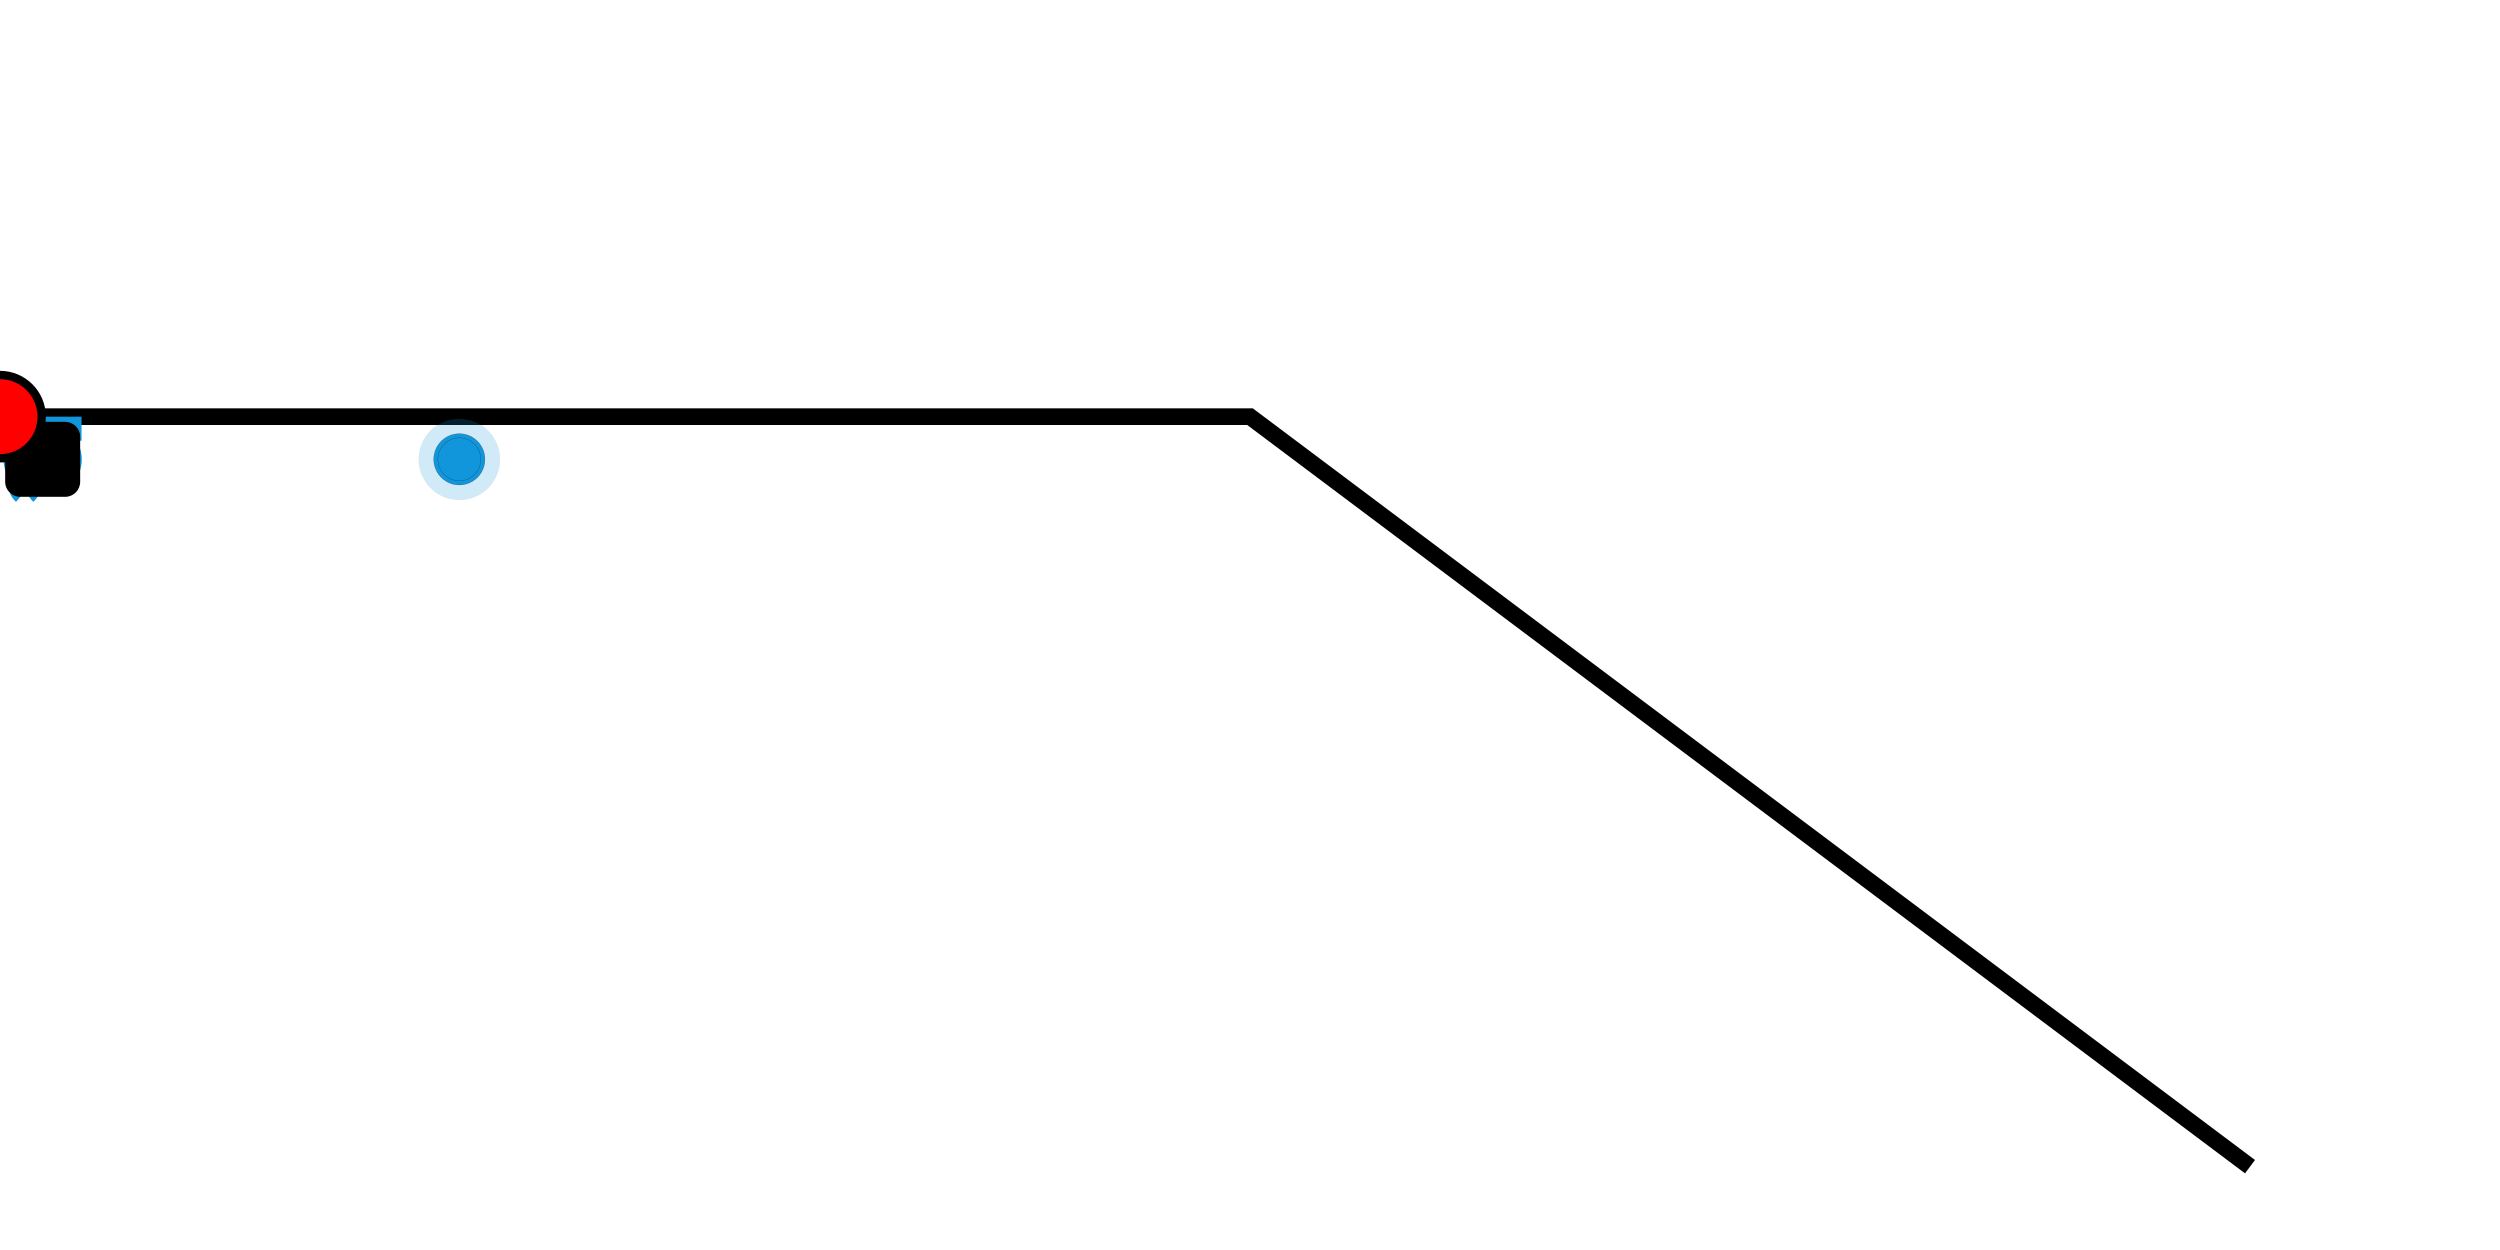
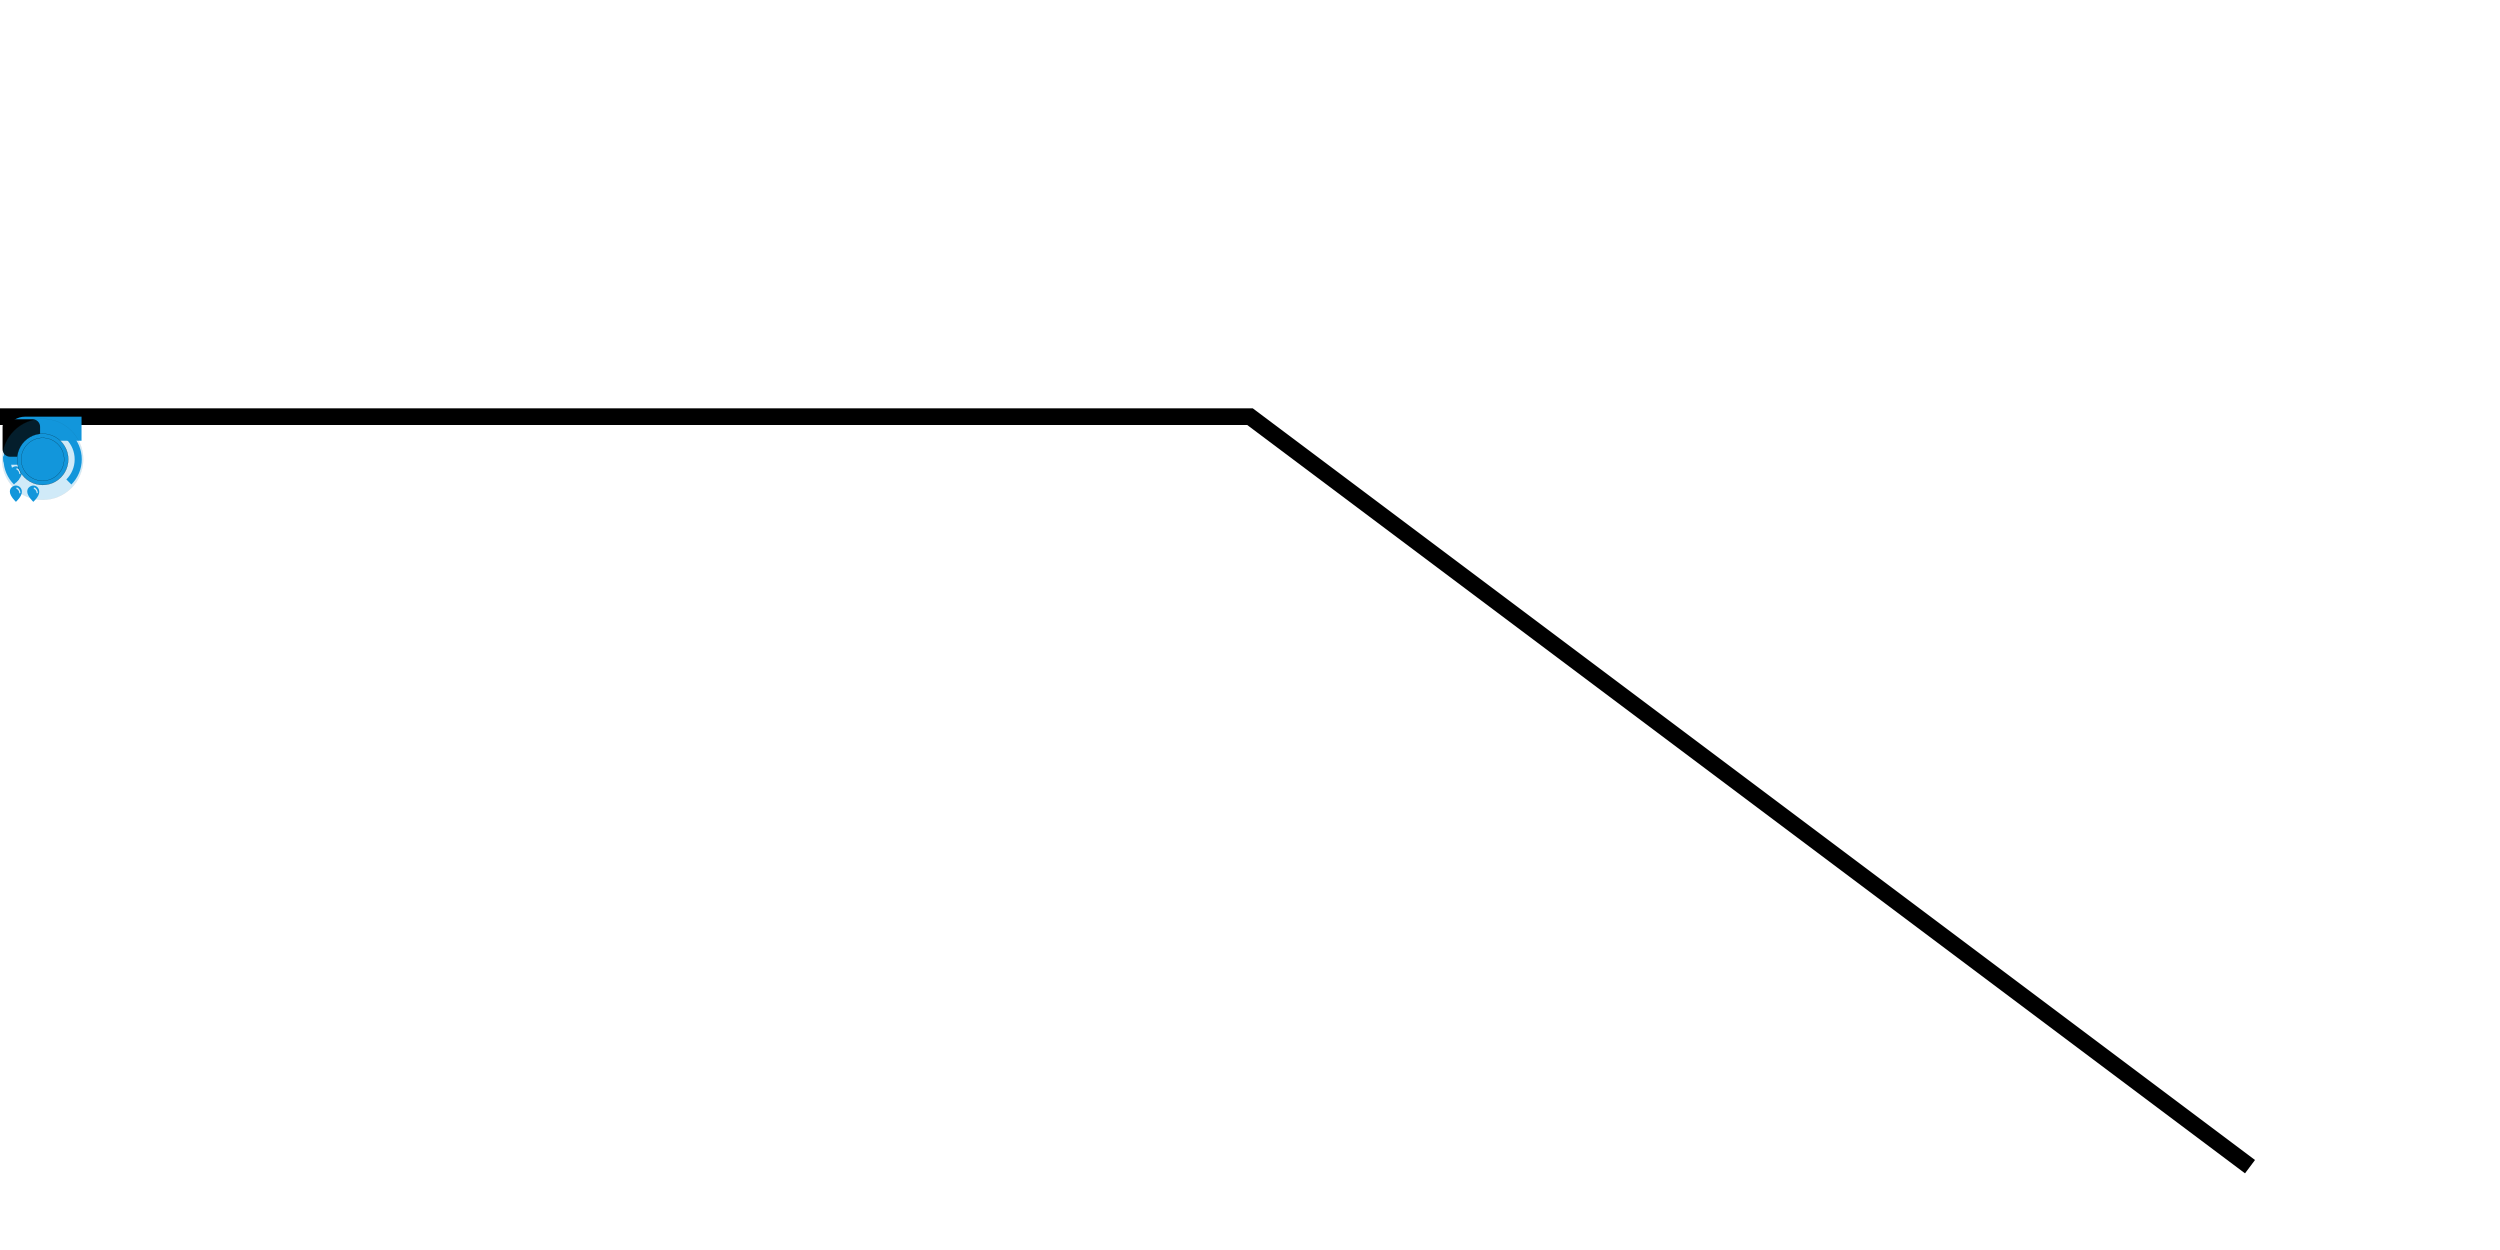
<svg xmlns="http://www.w3.org/2000/svg" xmlns:xlink="http://www.w3.org/1999/xlink" width="100%" height="100%" version="1.1" viewBox="0 -100 600 300" preserveAspectRatio="xMidYMid meet">
  <style type="text/css">
		.track_path {fill:none;stroke:black;stroke-width:4}
		
		#icon_charge_point {fill:#1296db}
		#icon_water_point {fill:#1296db}
		.robot {stroke:black;stroke-width:2;fill:red}
		.icon_origin {transform:scale(0.02,0.02) }
- 		#icon_origin_clean_point {transform:scale(0.01,0.01) translate(-50%,-50%)}
+ 		#icon_origin_clean_point {transform:scale(0.01,0.01)}
		[cleaned=true] {fill:blue}
		[cleaned=false] {fill:green}
		
	</style>
2
	<g class="background">

	</g>
  <defs class="icon">
    <g id="icon_charge_point">
      <g class="icon_origin" id="icon_origin_charge_point">
        <path d="M167.637 210.304l60.331 60.331A340.267 340.267 0 0 0 128 512c0 94.293 38.187 179.627 99.968 241.365L167.68 813.653C90.411 736.469 42.667 629.803 42.667 512s47.787-224.469 124.971-301.696z m688.725 0C933.589 287.531 981.333 394.197 981.333 512s-47.787 224.512-124.971 301.696l-60.331-60.331C857.813 691.584 896 606.251 896 512s-38.187-179.541-99.925-241.323L856.32 210.347zM554.667 213.333v256h128l-213.333 341.333v-256H341.333l213.333-341.333zM288.299 330.965l60.373 60.373A169.984 169.984 0 0 0 298.667 512c0 47.147 19.115 89.813 50.005 120.661l-60.373 60.373A255.36 255.36 0 0 1 213.333 512c0-70.699 28.672-134.699 74.965-181.035z m447.445 0.043A255.317 255.317 0 0 1 810.667 512a255.36 255.36 0 0 1-74.965 181.035l-60.373-60.373A169.984 169.984 0 0 0 725.333 512a170.069 170.069 0 0 0-49.92-120.619l60.331-60.373z" p-id="4003" />
      </g>
    </g>
    <g id="icon_water_point">
      <g class="icon_origin" id="icon_origin_water_point">
        <path d="M401.424 288.64v172.544c96.184 10.544 93.68 12.216 93.68 56.432 0 52.616-21.552 59.536-74.544 59.536H132.096c-53.088 0-93.824-6.96-93.824-59.536 0-44.312-21.504-45.888 74.688-56.432V147.44C112.96 54.648 207.104 0.128 300.36 0.128h678.096V288.64H401.424z m-138.96 384.656c0.32-55.272-41.248-77.792-71.296-77.792-24.384 0-74.12 19.688-72.92 74.584 1.304 54.904 72.92 121.04 72.92 121.04s71.064-62.608 71.296-117.84z m-17.512 4.6c0.32 1.808 0.2 3.68-0.368 5.432-1.536 4.64-5.528 7.248-8.96 5.808-2.192-0.928-3.632-3.256-3.952-6.04-3.064-21.92-14.496-40.224-31.912-47.424h-0.088c-3.44-1.44-5.016-6.36-3.488-11.008 1.488-4.64 5.48-7.24 8.92-5.8 21.736 8.912 36 31.72 39.848 59.032z m226.144-4.64c0.272-55.232-41.344-77.76-71.344-77.76-24.384 0-74.128 19.696-72.92 74.592 1.304 54.904 72.92 121.04 72.92 121.04s71.016-62.608 71.344-117.84v-0.04z m-17.56 4.64c0.312 1.816 0.168 3.68-0.416 5.432-1.488 4.64-5.48 7.248-8.92 5.808-2.184-0.928-3.624-3.256-3.944-6.04-3.12-21.92-14.544-40.224-31.912-47.424h-0.136c-3.44-1.44-4.976-6.36-3.488-11.008 1.536-4.64 5.528-7.24 8.96-5.8 21.744 8.912 36 31.72 39.856 59.032zM262.464 904.08c0.32-55.272-41.248-77.792-71.296-77.792-24.384 0-74.12 19.688-72.92 74.584 1.304 54.896 72.92 121.04 72.92 121.04s71.064-62.608 71.296-117.88v0.048z m-17.512 4.6c0.32 1.8 0.192 3.648-0.368 5.384-1.536 4.64-5.528 7.248-8.96 5.856-2.192-0.936-3.632-3.256-3.952-6.04-3.064-21.92-14.496-40.224-31.912-47.464h-0.088c-3.44-1.4-5.016-6.32-3.488-10.96 1.488-4.648 5.48-7.248 8.92-5.856 21.736 8.96 36 31.76 39.848 59.08z m226.144-4.648c0.272-55.272-41.344-77.744-71.344-77.744-24.384 0-74.128 19.688-72.92 74.584 1.304 54.896 72.92 121.04 72.92 121.04s71.016-62.608 71.344-117.88z m-17.56 4.64c0.304 1.808 0.16 3.656-0.416 5.392-1.488 4.64-5.48 7.248-8.92 5.856-2.184-0.936-3.624-3.256-3.944-6.04-3.12-21.92-14.544-40.224-31.912-47.464h-0.136c-3.44-1.4-4.976-6.32-3.488-10.96 1.536-4.648 5.528-7.248 8.96-5.856 21.744 8.96 36 31.76 39.856 59.08z" p-id="29745" />
      </g>
    </g>
    <g id="icon_clean_point">
      <g class="icon_origin" id="icon_origin_clean_point">
        <path d="M962 782c0 99.405-80.595 180-180 180h-540c-99.405 0-180-80.595-180-180v-540c0-99.405 80.595-180 180-180h540c99.405 0 180 80.595 180 180v540z" p-id="5966" />
      </g>
    </g>
    <g id="icon_robot">
      <g class="icon_self" id="icon_origin_robot">
        <circle id="robot_1" cx="0" cy="0" r="10" />
      </g>
    </g>
    <g id="icon_robot_1">
      <g class="icon_origin" id="icon_origin_robot">
        <path d="M511.999 511.999m-486.524 0a486.524 486.524 0 1 0 973.048 0 486.524 486.524 0 1 0-973.048 0Z" fill="#1296db" opacity=".2" p-id="22258" />
        <path d="M511.999 511.999m-307.201 0a307.201 307.201 0 1 0 614.401 0 307.201 307.201 0 1 0-614.401 0Z" fill="#1296db" p-id="22259" />
        <path d="M511.999 511.999m-257.688 0a257.688 257.688 0 1 0 515.377 0 257.688 257.688 0 1 0-515.377 0Z" fill="#1296db" p-id="22260" />
      </g>
    </g>
  </defs>
  <g class="tunnel_path" id="tunnel_path.0">
    <g class="track_path">
      <path id="path_1" d="m0 0  300 0 240 180" />
    </g>
    <g class="path_point">
      <g class="rfid_point">
				
			</g>
      <g class="charge_point">
        <use id="copy_charge_point" xlink:href="#icon_charge_point" />
      </g>
      <g class="water_point">
        <use id="copy_water_point" xlink:href="#icon_water_point" />
      </g>
      <g class="clean_point">
        <use id="copy_clean_point" xlink:href="#icon_clean_point" />
      </g>
    </g>
    <g class="robot">
-       <g id="robot.1" transform="translate(0, 0)">
+       <g id="robot.1" transform="translate(0, 0)" display="none">
        <use xlink:href="#icon_robot" />
      </g>
-       <g id="robot.2" transform="translate(100, 0)">
+       <g id="copy_robot_point">
        <use xlink:href="#icon_robot_1" />
      </g>
    </g>
  </g>
</svg>
